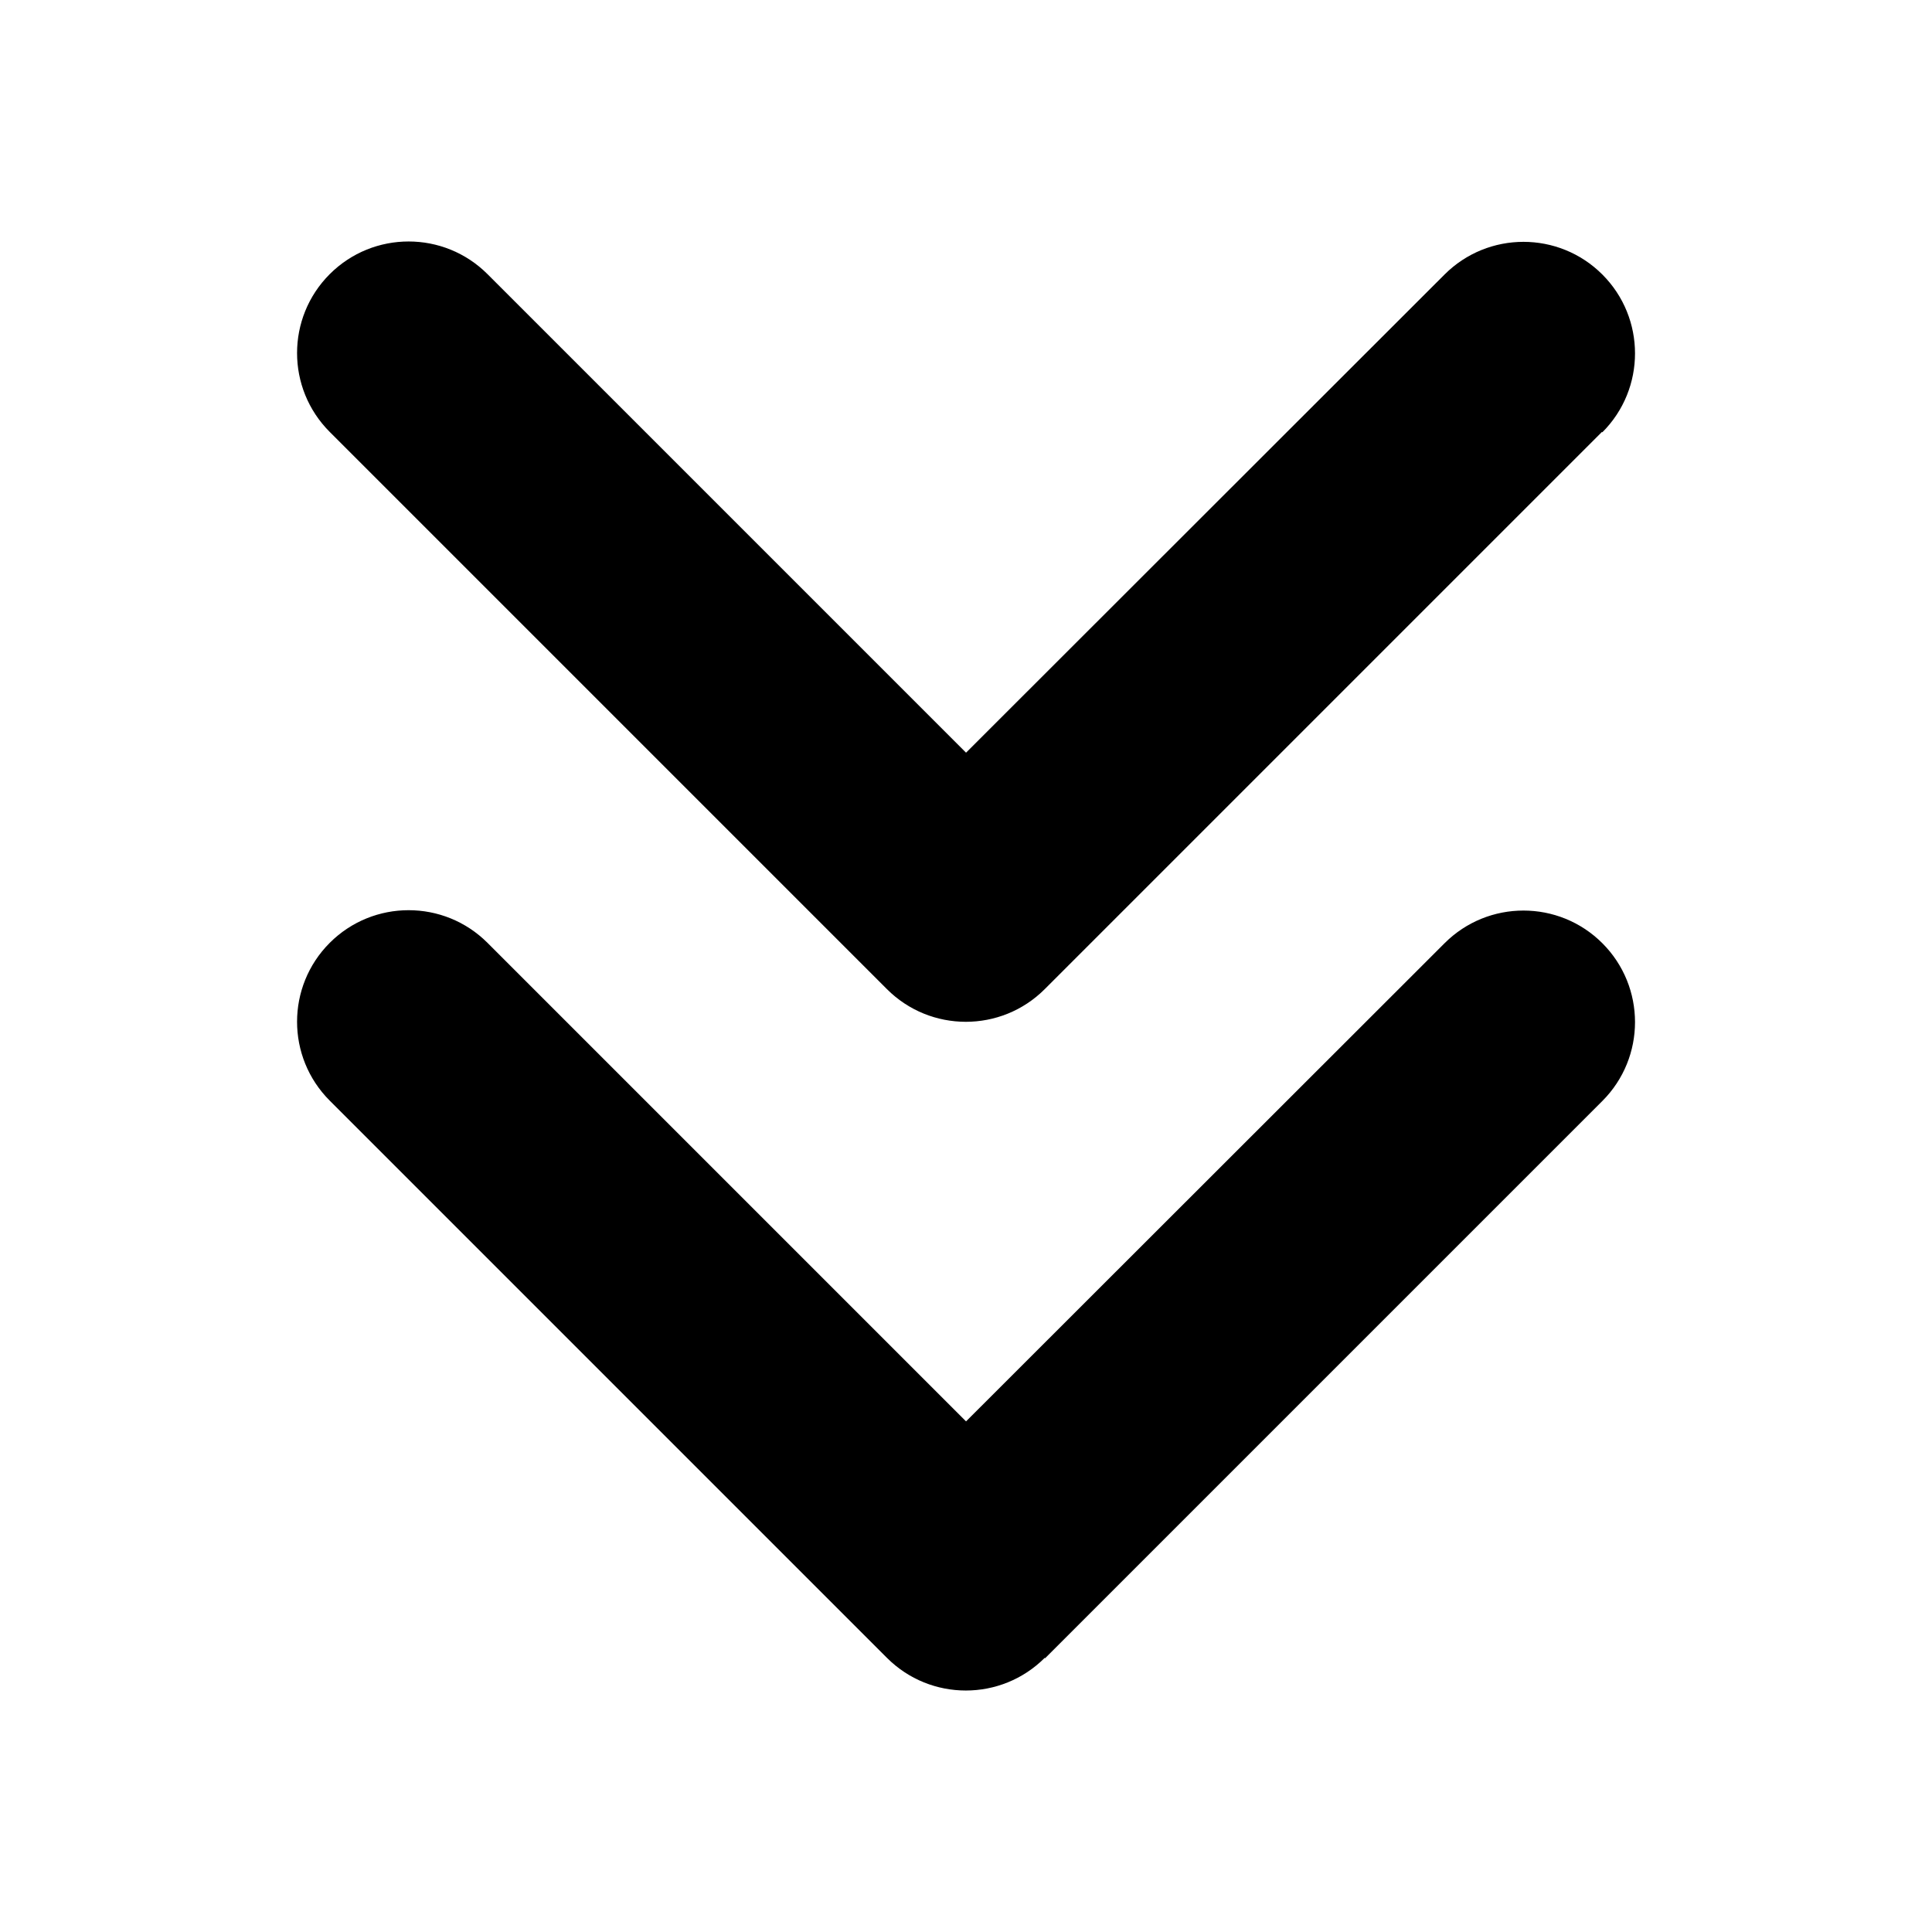
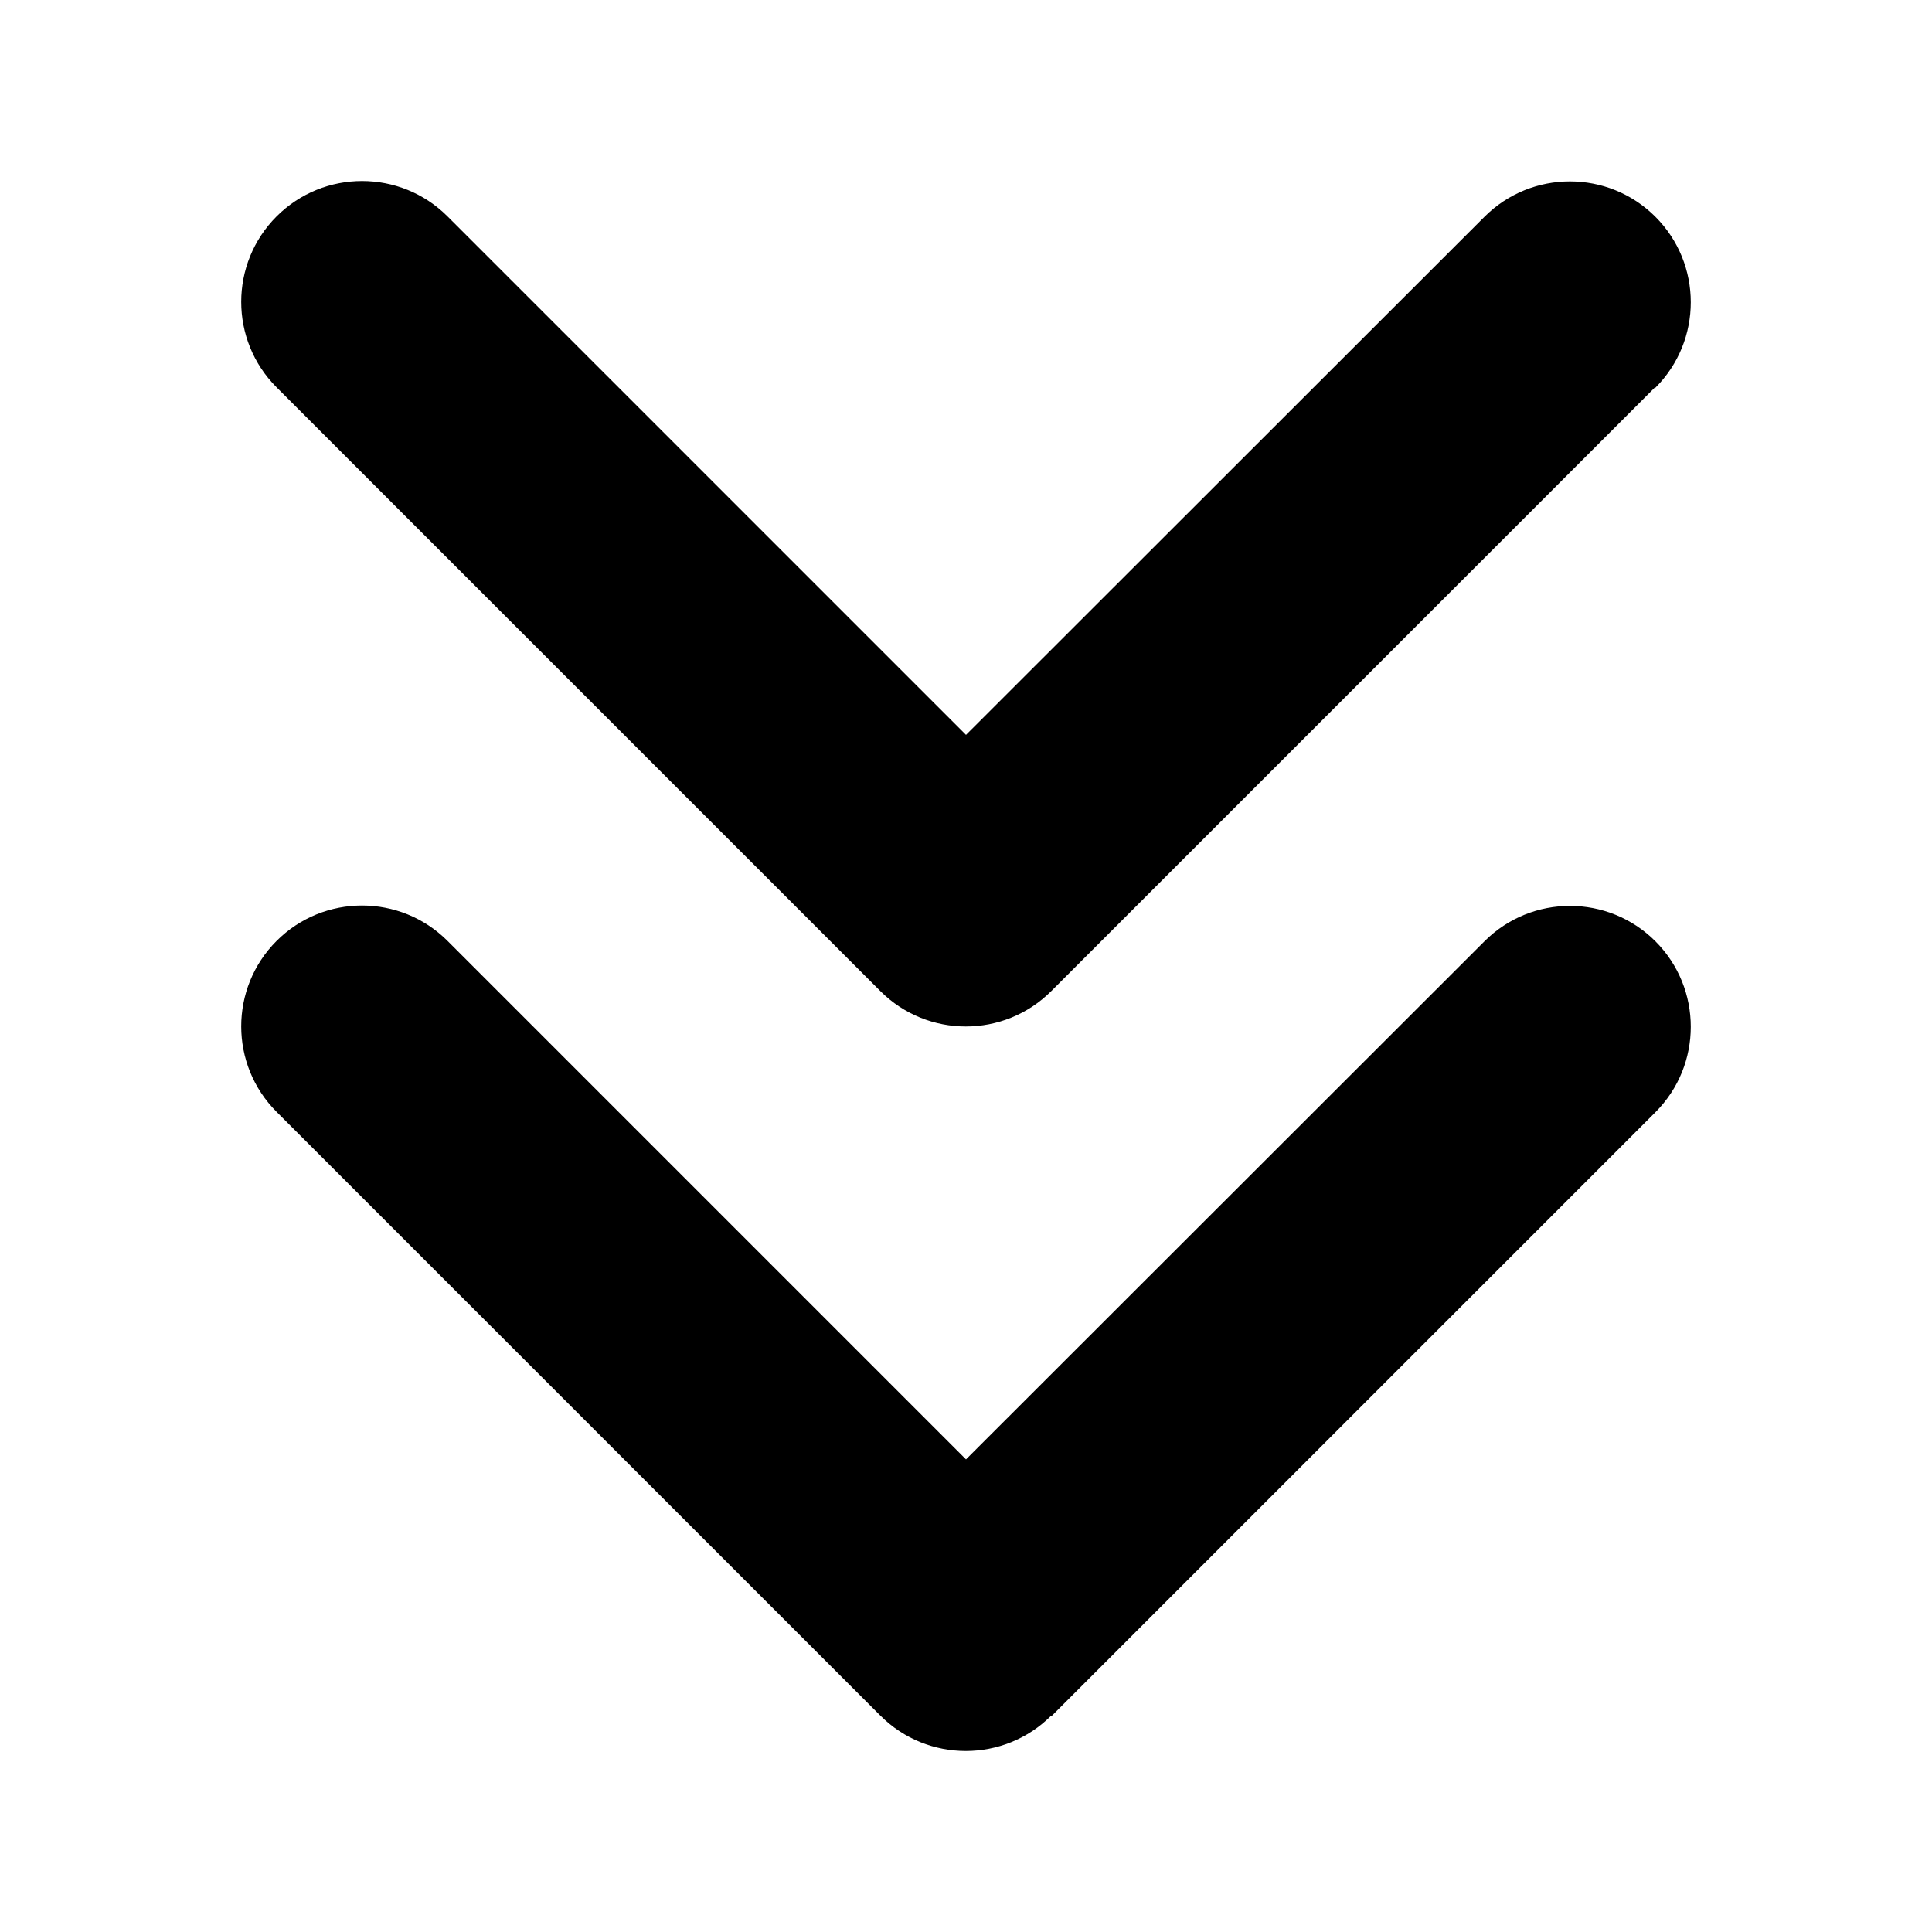
- <svg xmlns="http://www.w3.org/2000/svg" viewBox="0 0 48 48" fill="currentColor">
-   <path d="m25.956 41.189c-1.082 1.082-2.838 1.082-3.92 0l-13.844-13.844c-1.082-1.082-1.082-2.838 0-3.92s2.838-1.082 3.92 0l11.889 11.889 11.889-11.88c1.082-1.082 2.838-1.082 3.92 0s1.082 2.838 0 3.92l-13.844 13.844zm13.844-30.458-13.844 13.844c-1.082 1.082-2.838 1.082-3.92 0l-13.844-13.844c-1.082-1.082-1.082-2.838 0-3.92s2.838-1.082 3.92 0l11.889 11.889 11.889-11.88c1.082-1.082 2.838-1.082 3.92 0s1.082 2.838 0 3.92z" stroke-width=".087" />
+ <svg xmlns="http://www.w3.org/2000/svg" viewBox="0 0 512 512" fill="currentColor" style="width: 100%; height: 100%;">
+   <path d="m278.6 454.65c-12.5 12.5-32.8 12.5-45.3 0l-160-160c-12.5-12.5-12.5-32.8 0-45.3s32.8-12.5 45.3 0l137.4 137.4 137.4-137.3c12.5-12.5 32.8-12.5 45.3 0s12.5 32.8 0 45.3l-160 160zm160-352-160 160c-12.5 12.5-32.8 12.5-45.3 0l-160-160c-12.5-12.5-12.5-32.8 0-45.3s32.8-12.5 45.3 0l137.4 137.4 137.4-137.3c12.5-12.5 32.8-12.5 45.3 0s12.5 32.8 0 45.3z" />
</svg>
